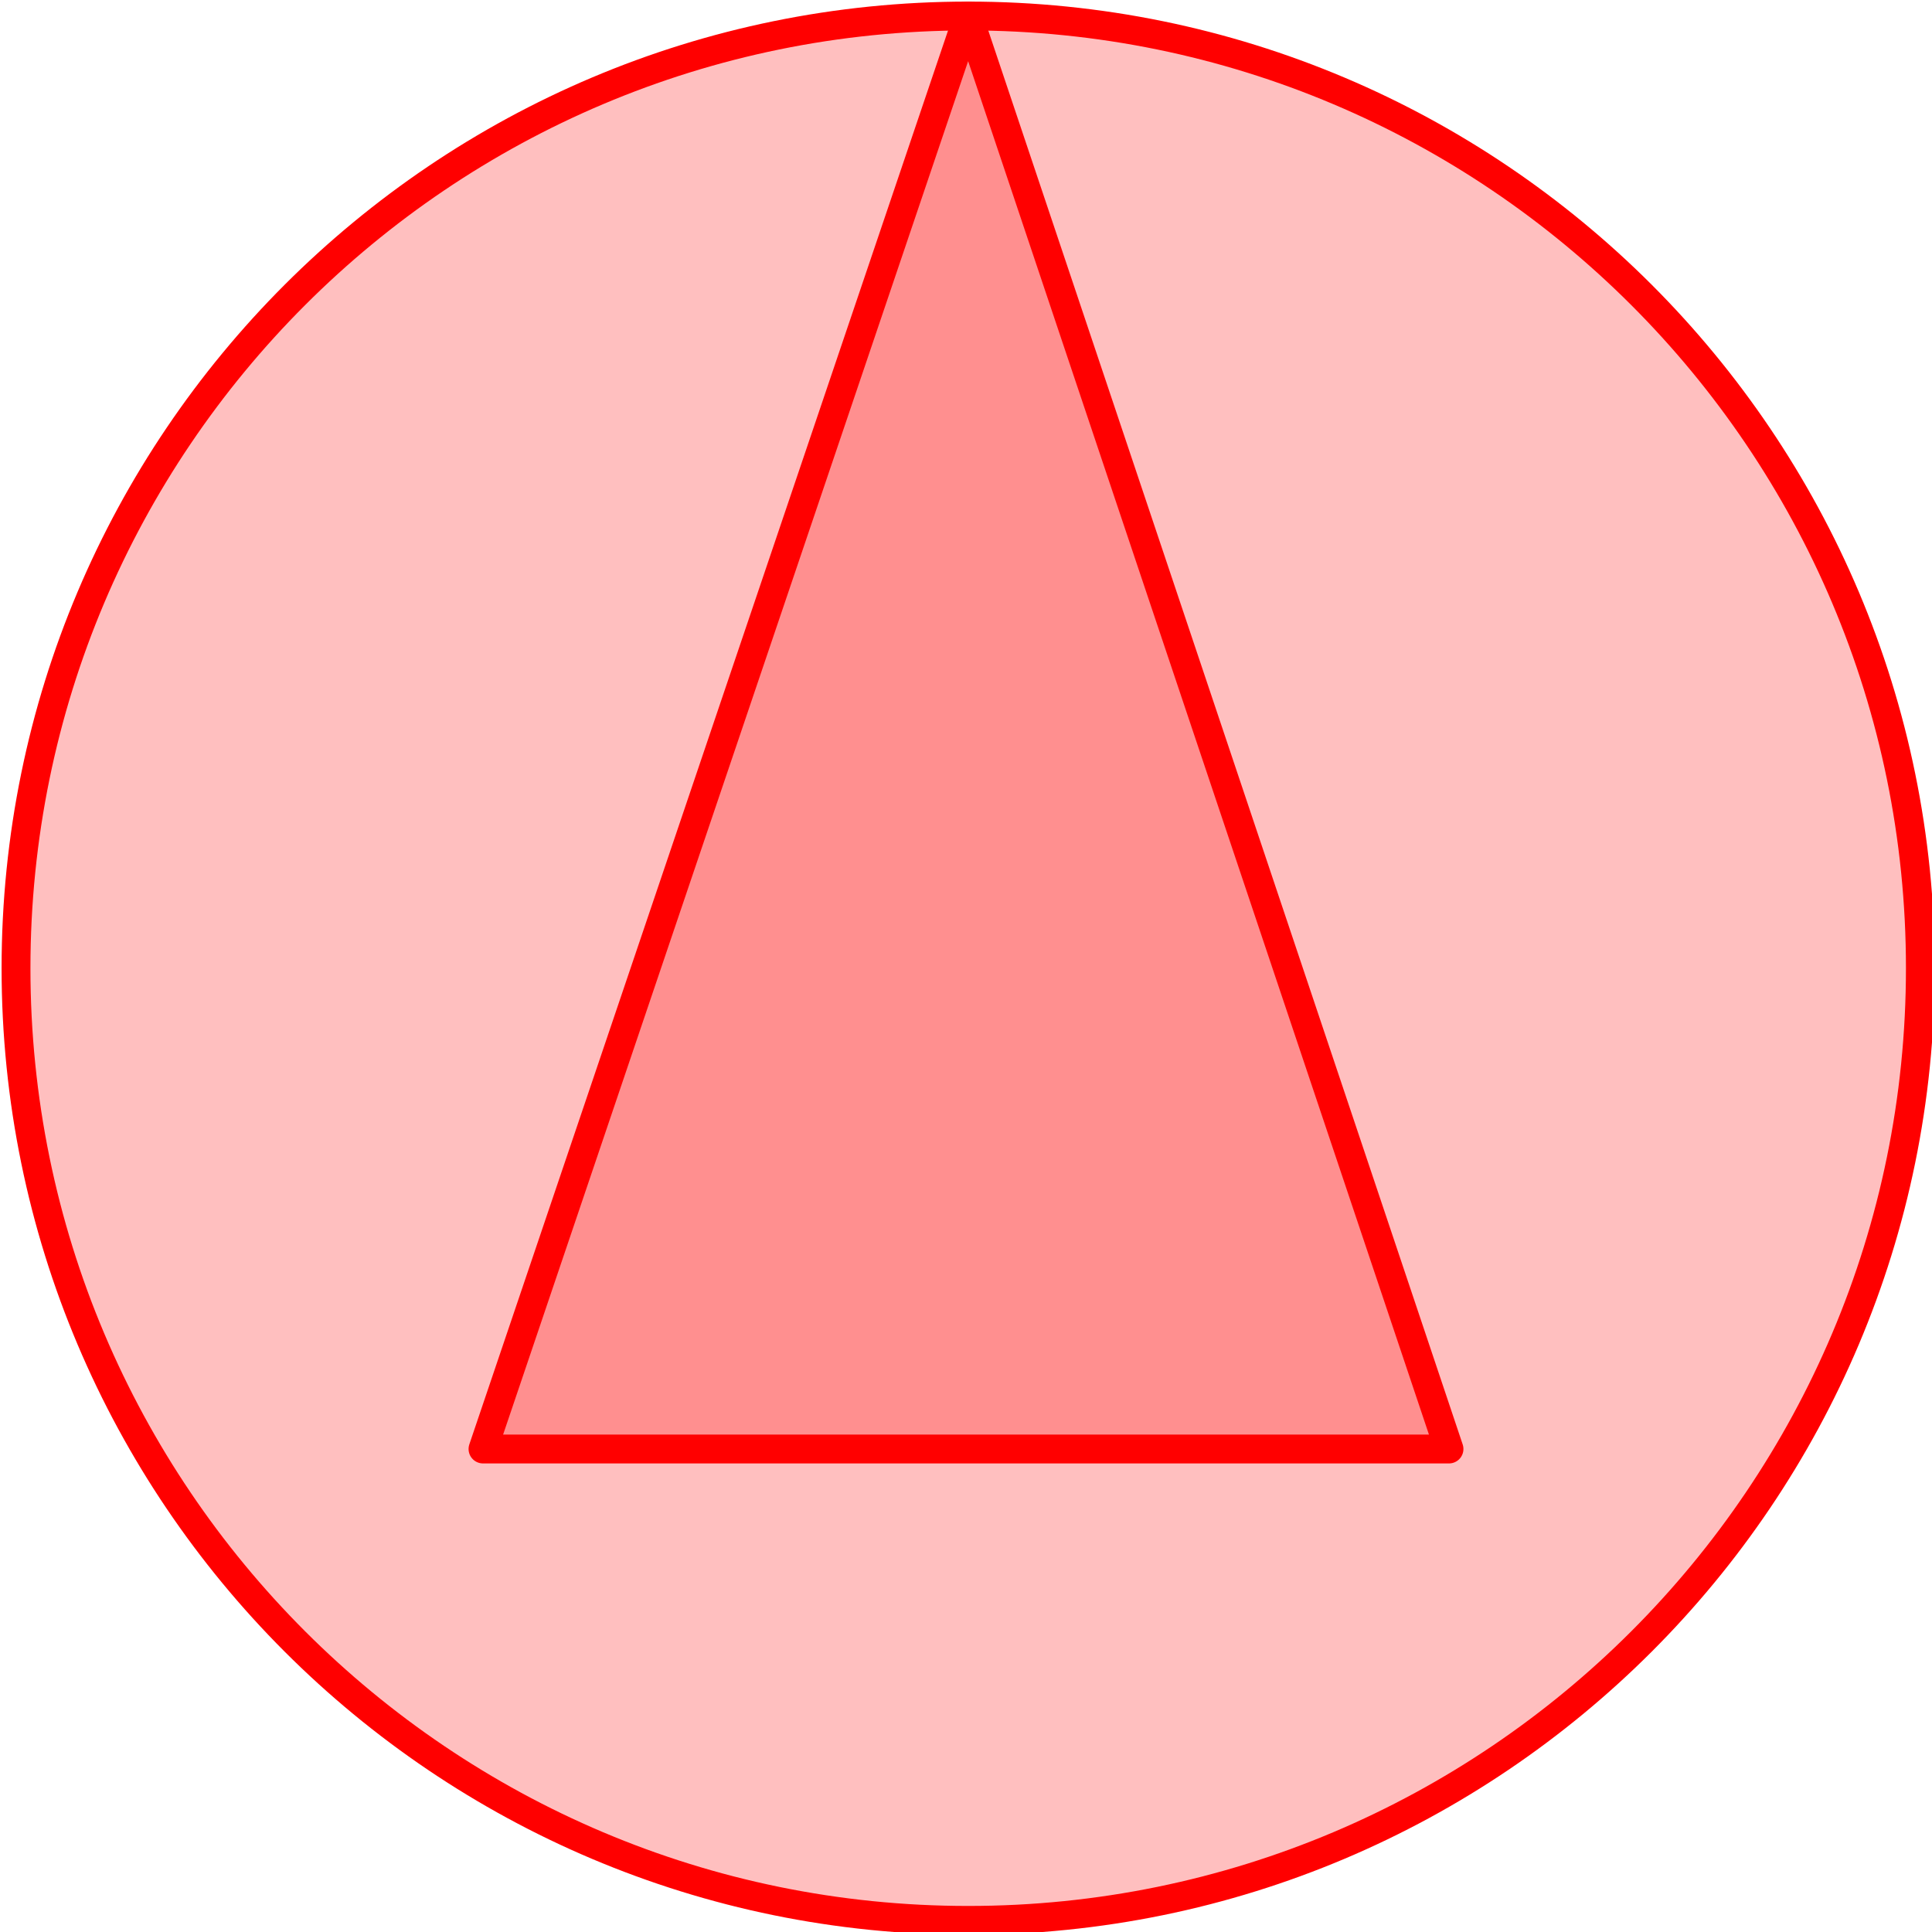
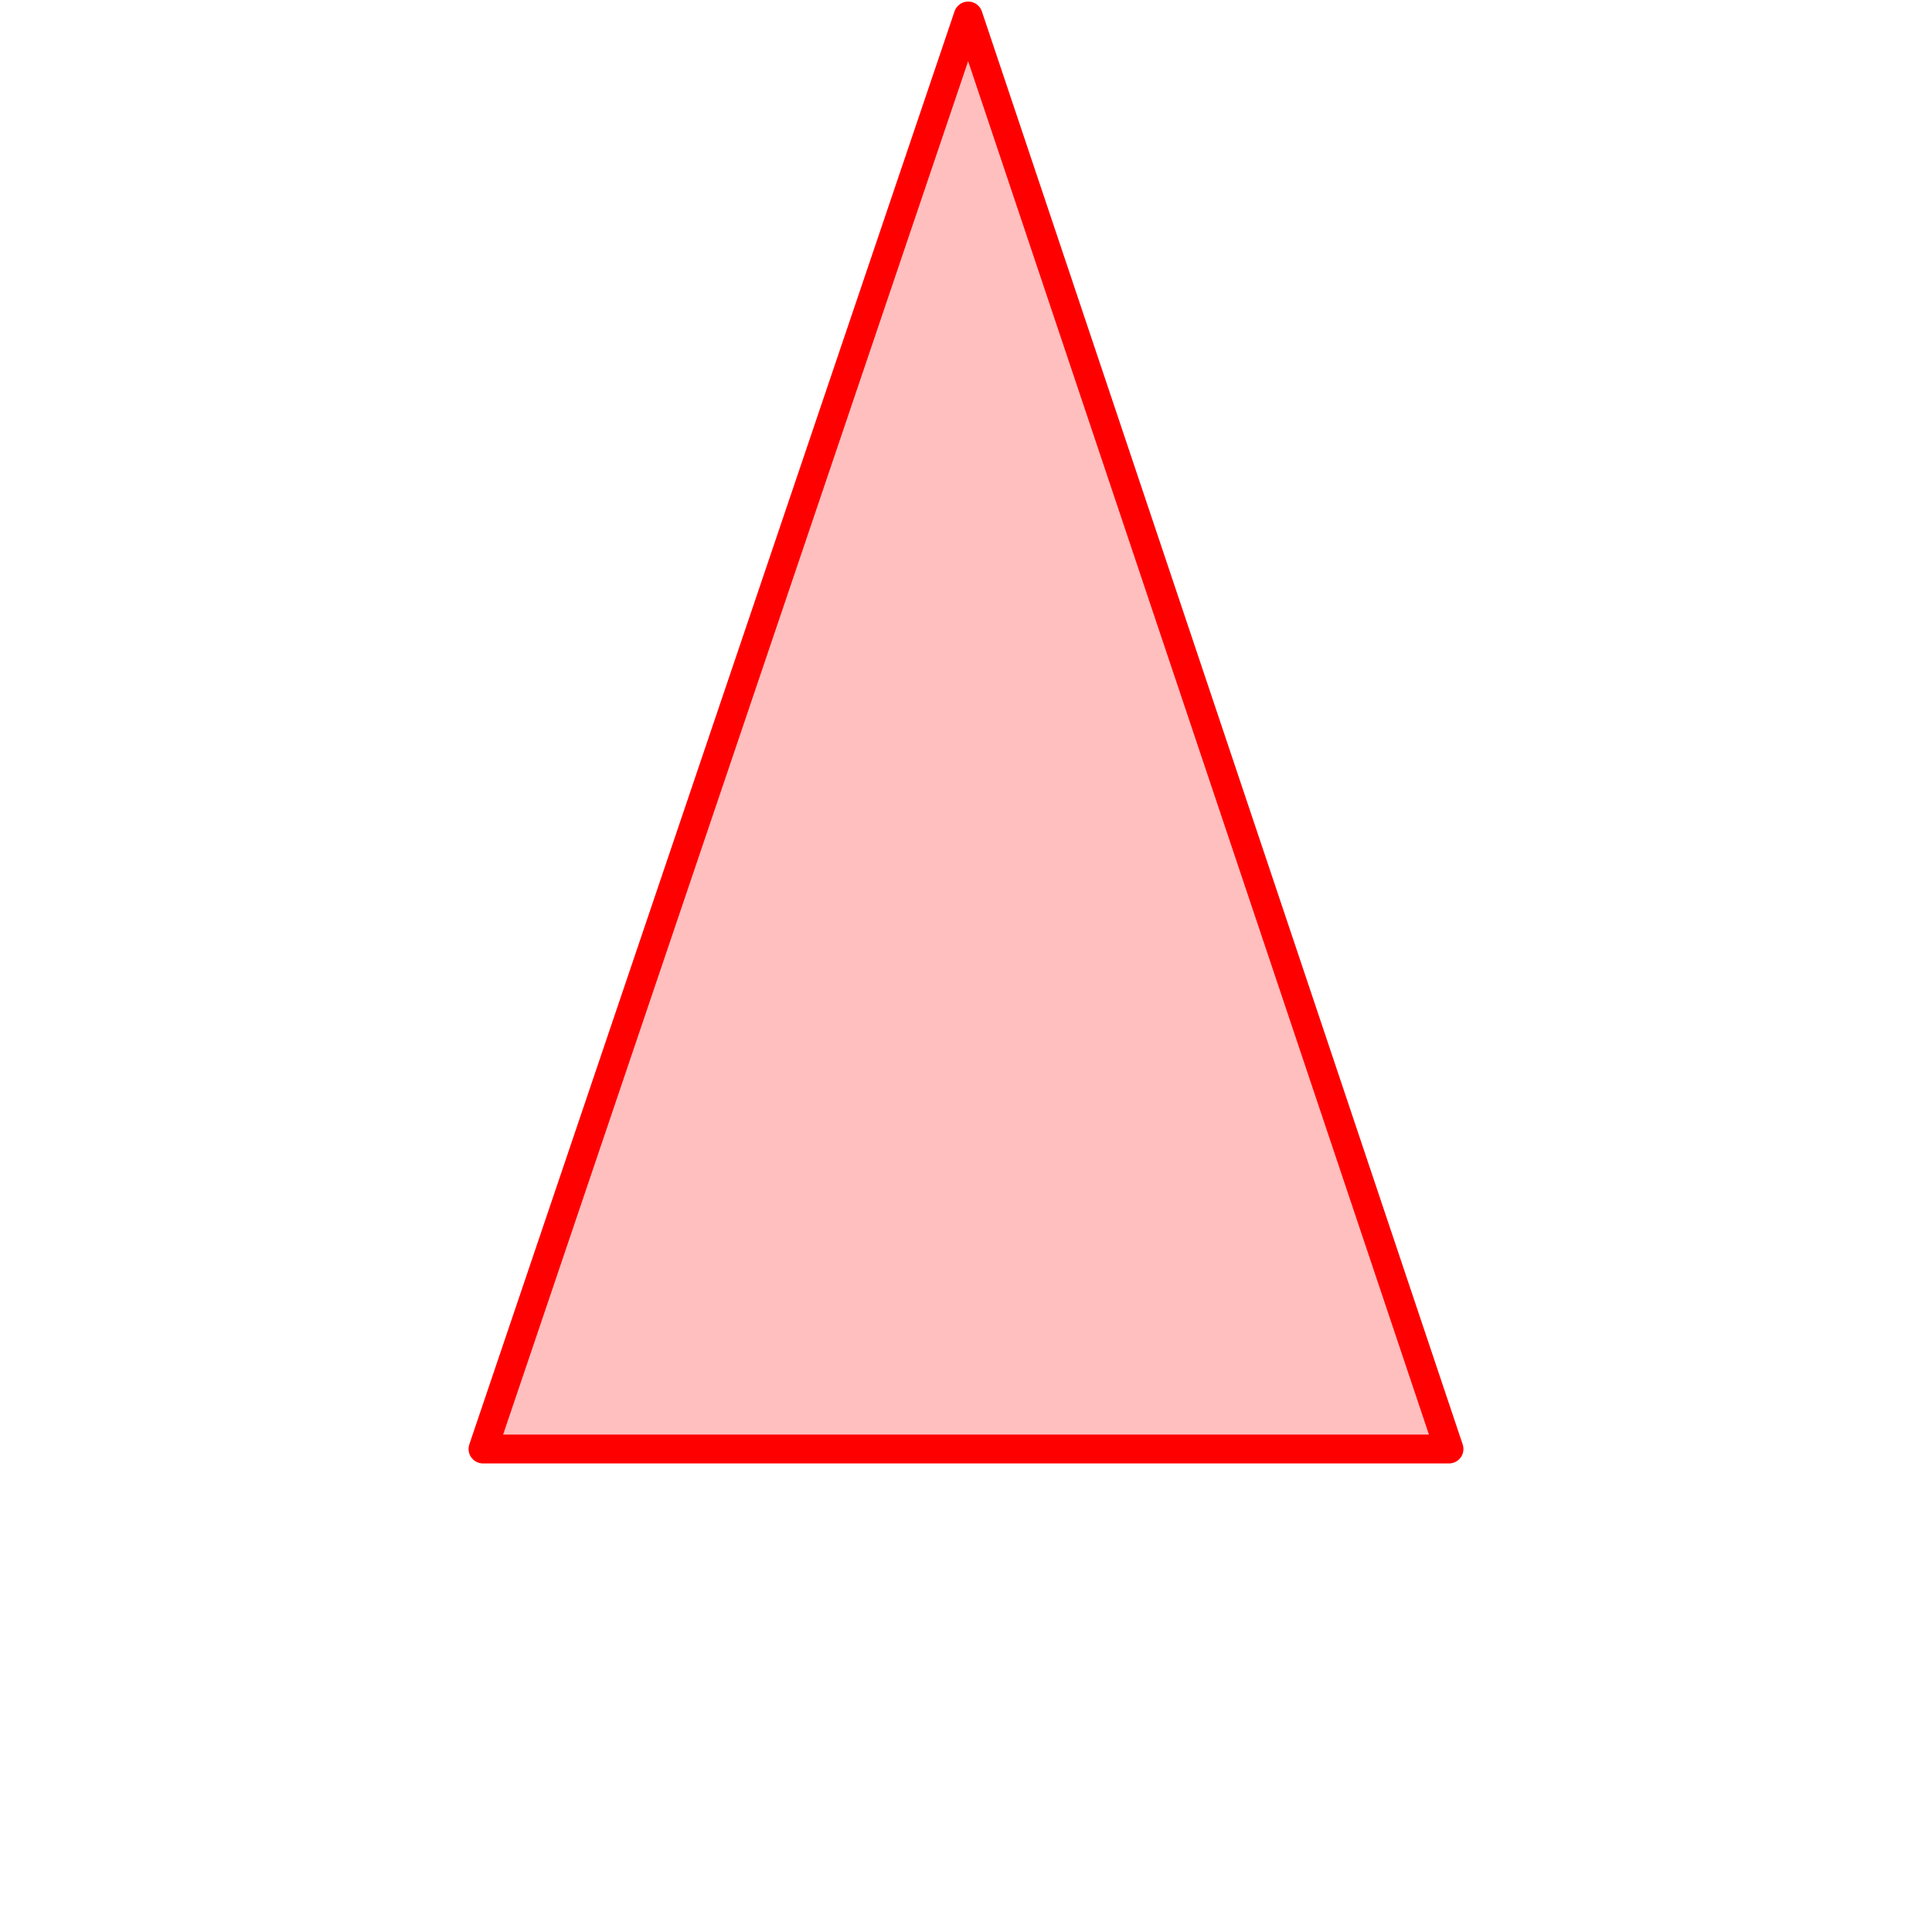
<svg xmlns="http://www.w3.org/2000/svg" width="500" height="500" viewBox="0 0 125 125" version="1.1" id="svg5">
  <defs id="defs2" />
  <g id="layer1">
-     <circle style="display:inline;fill:#ff0000;fill-opacity:0.25;fill-rule:evenodd;stroke:#ff0000;stroke-width:1.867;stroke-dasharray:none;stroke-opacity:1" id="path968" cx="62.642" cy="62.642" r="61.606" />
    <path style="fill:#ff0000;stroke:#ff0000;stroke-width:1.867;stroke-linecap:butt;stroke-linejoin:round;stroke-opacity:1;fill-opacity:0.25;stroke-dasharray:none" d="M 62.642,1.035 31.25,93.75 h 62.5 z" id="path1077" />
  </g>
</svg>
